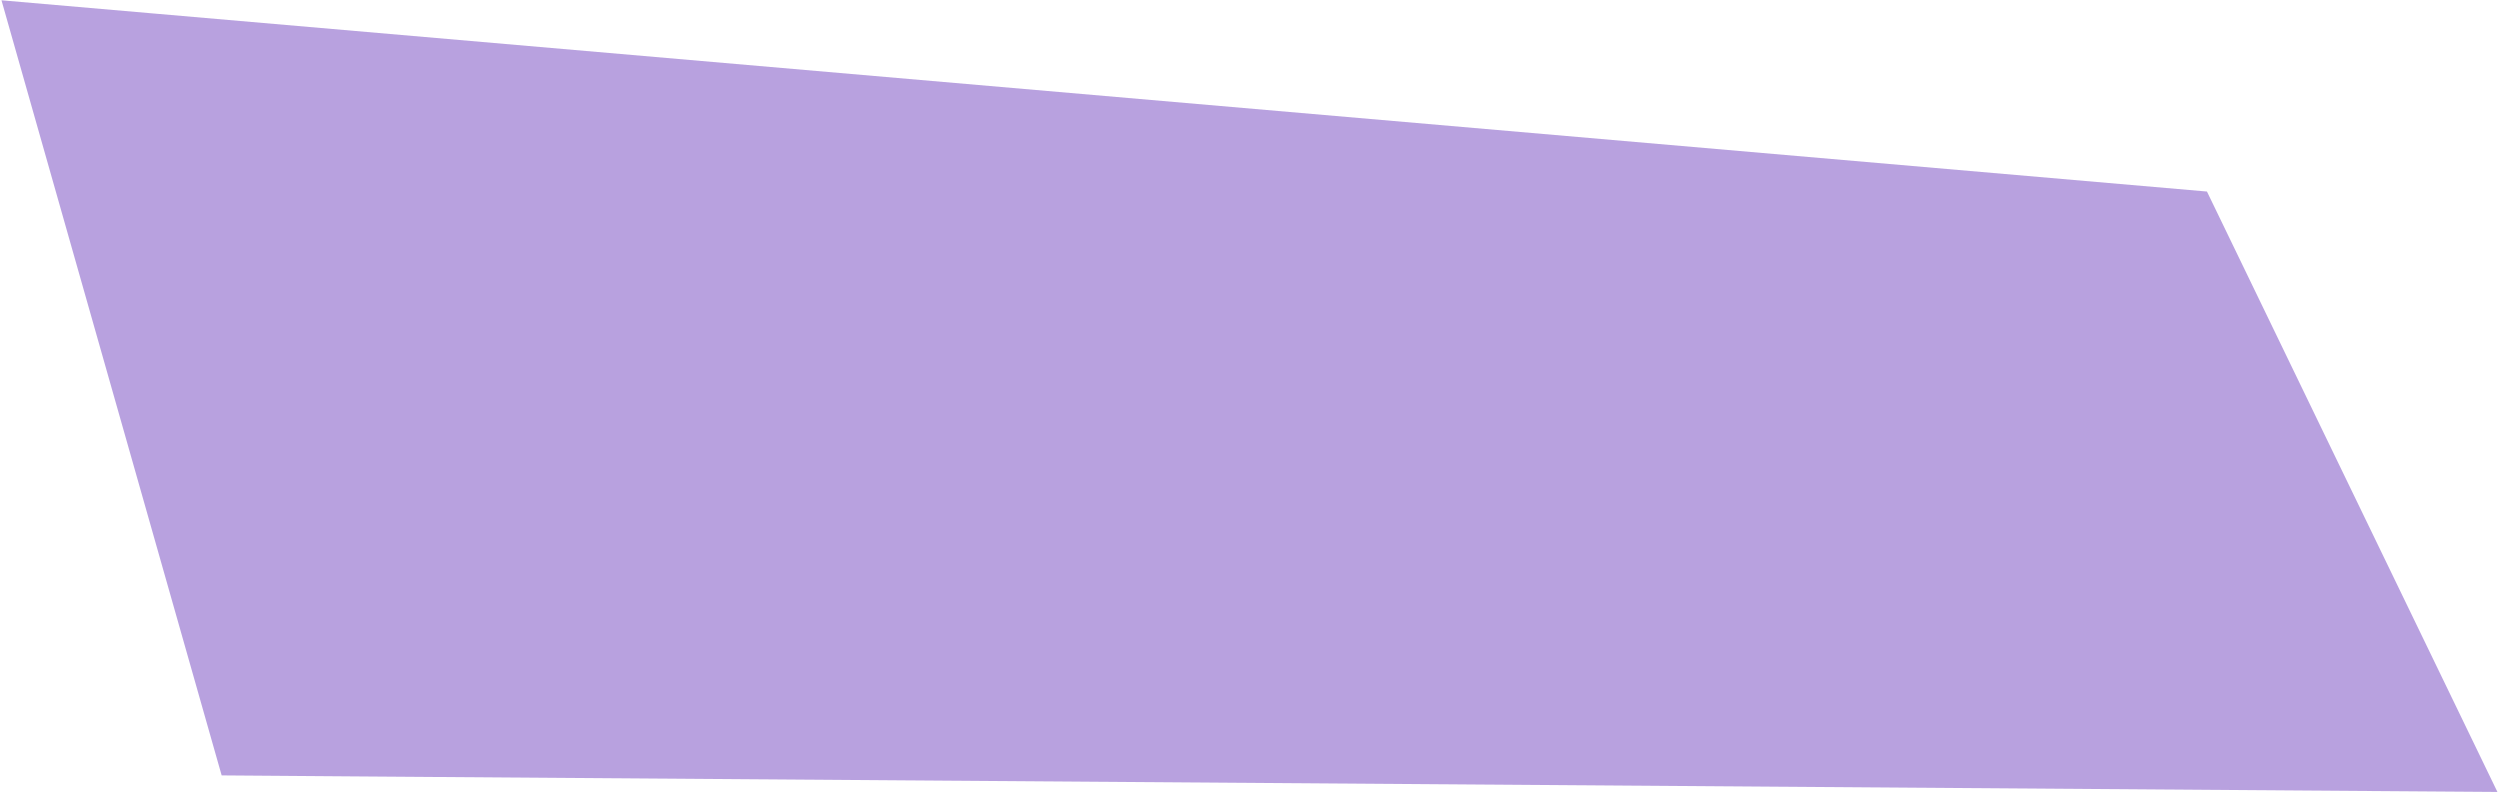
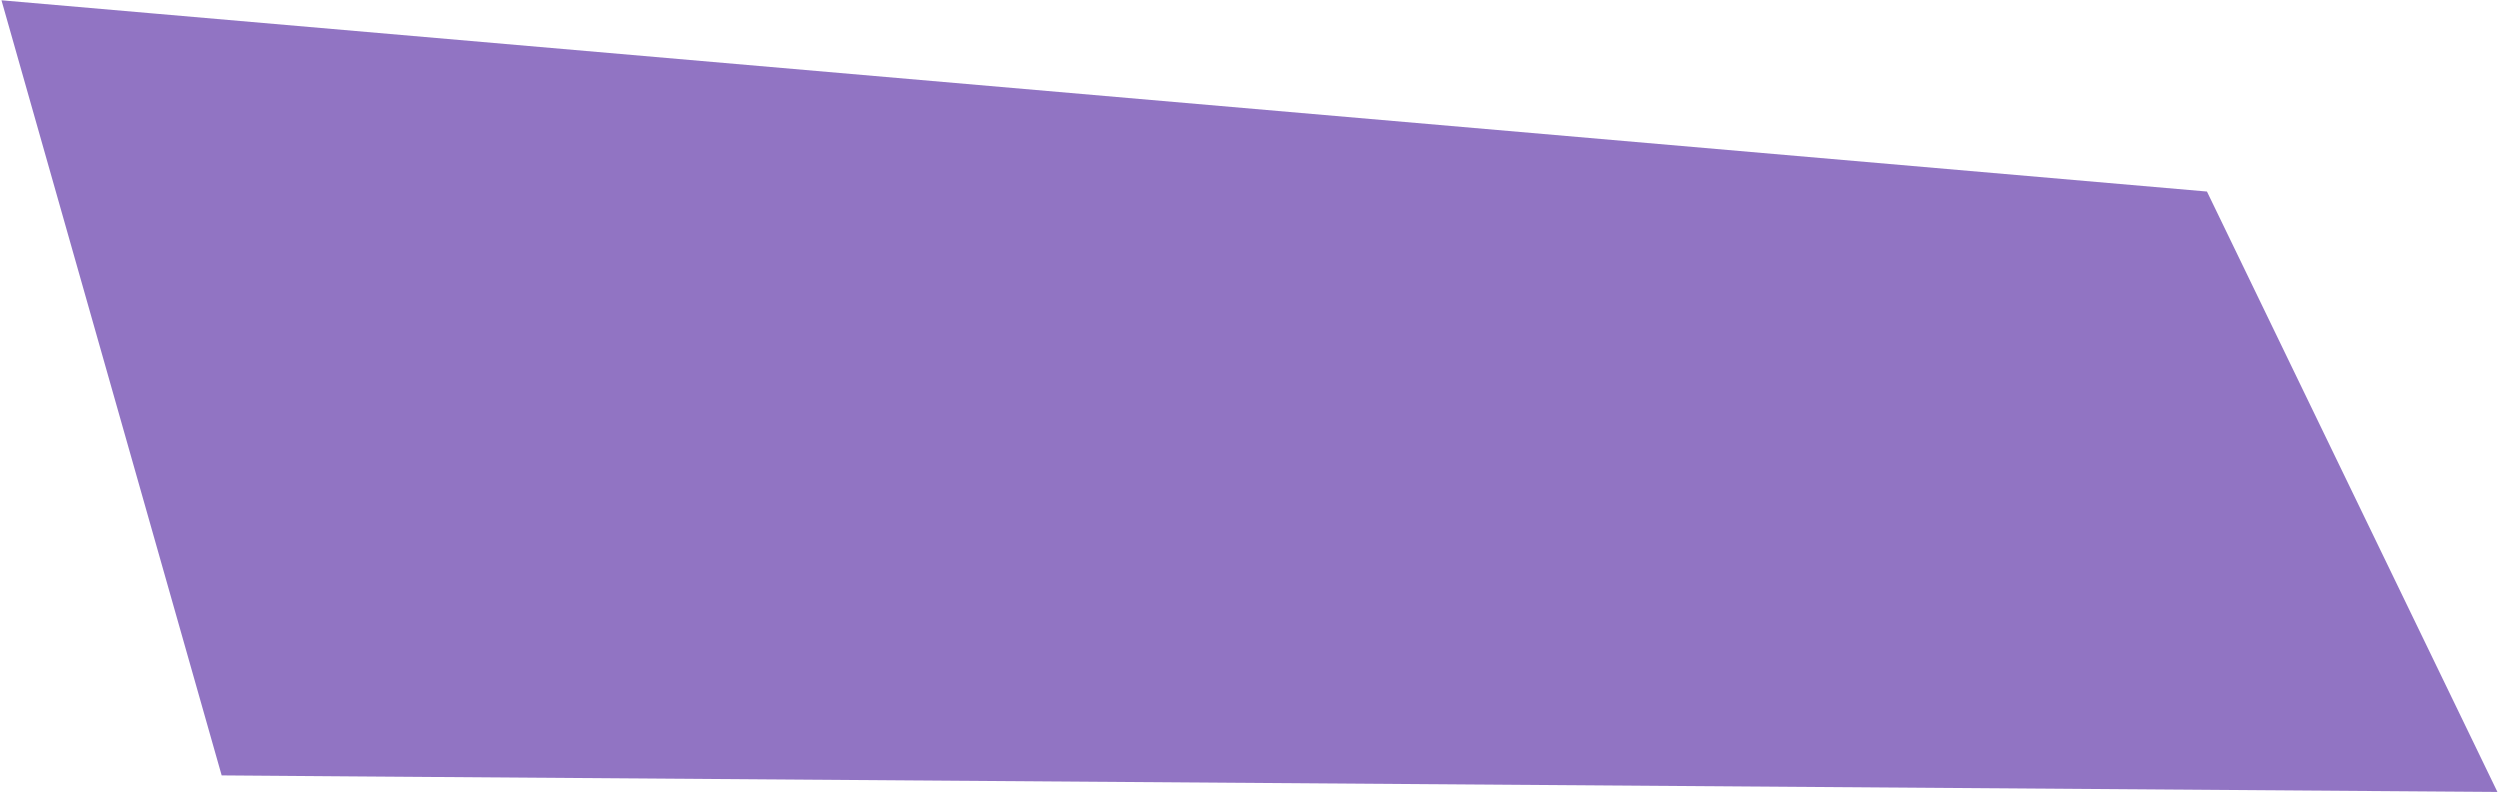
- <svg xmlns="http://www.w3.org/2000/svg" width="450" height="143" viewBox="0 0 450 143" fill="none">
-   <path d="M0.265 0.053L27.157 2.386L397.251 34.476L449.536 142.55L63.309 139.748L39.898 139.571L0.265 0.053Z" fill="#B8A1DF" />
+ <svg xmlns="http://www.w3.org/2000/svg" width="450" height="143" viewBox="0 0 450 143">
+   <path d="M.265.053,27.157,2.386l370.094,32.09L449.536,142.55l-386.227-2.8L39.9,139.571Z" fill="#9174c3" />
</svg>
